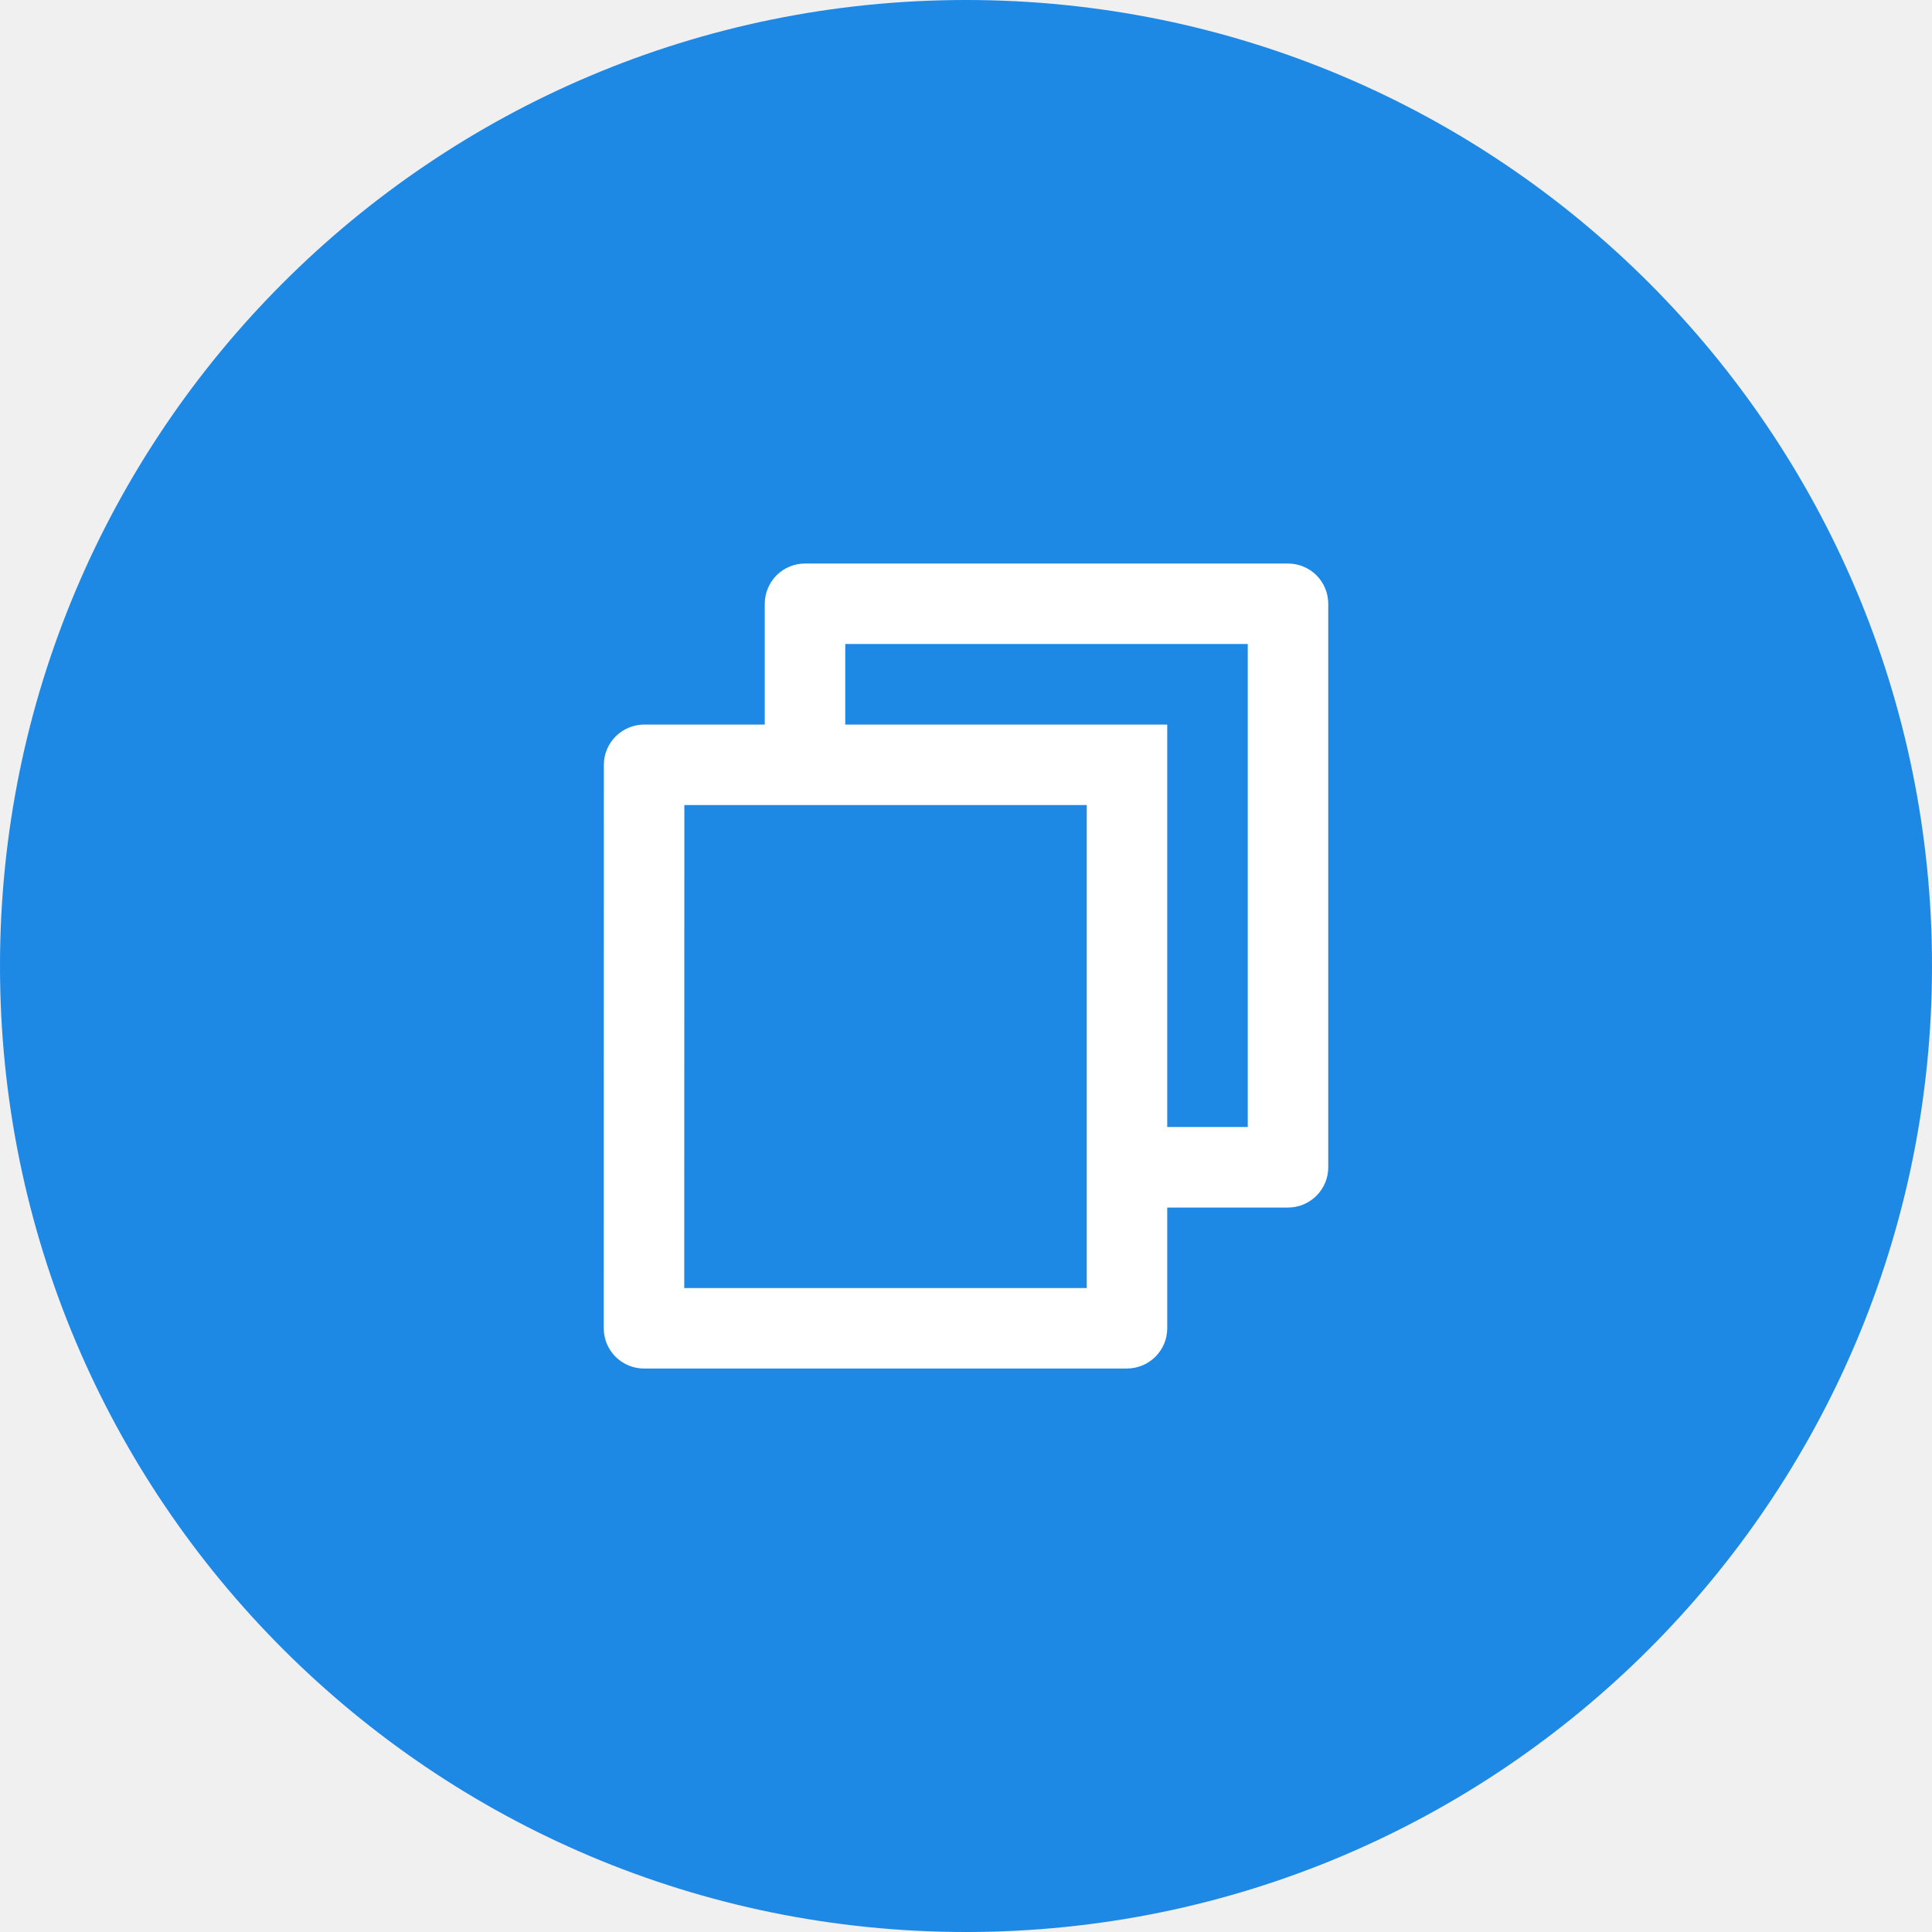
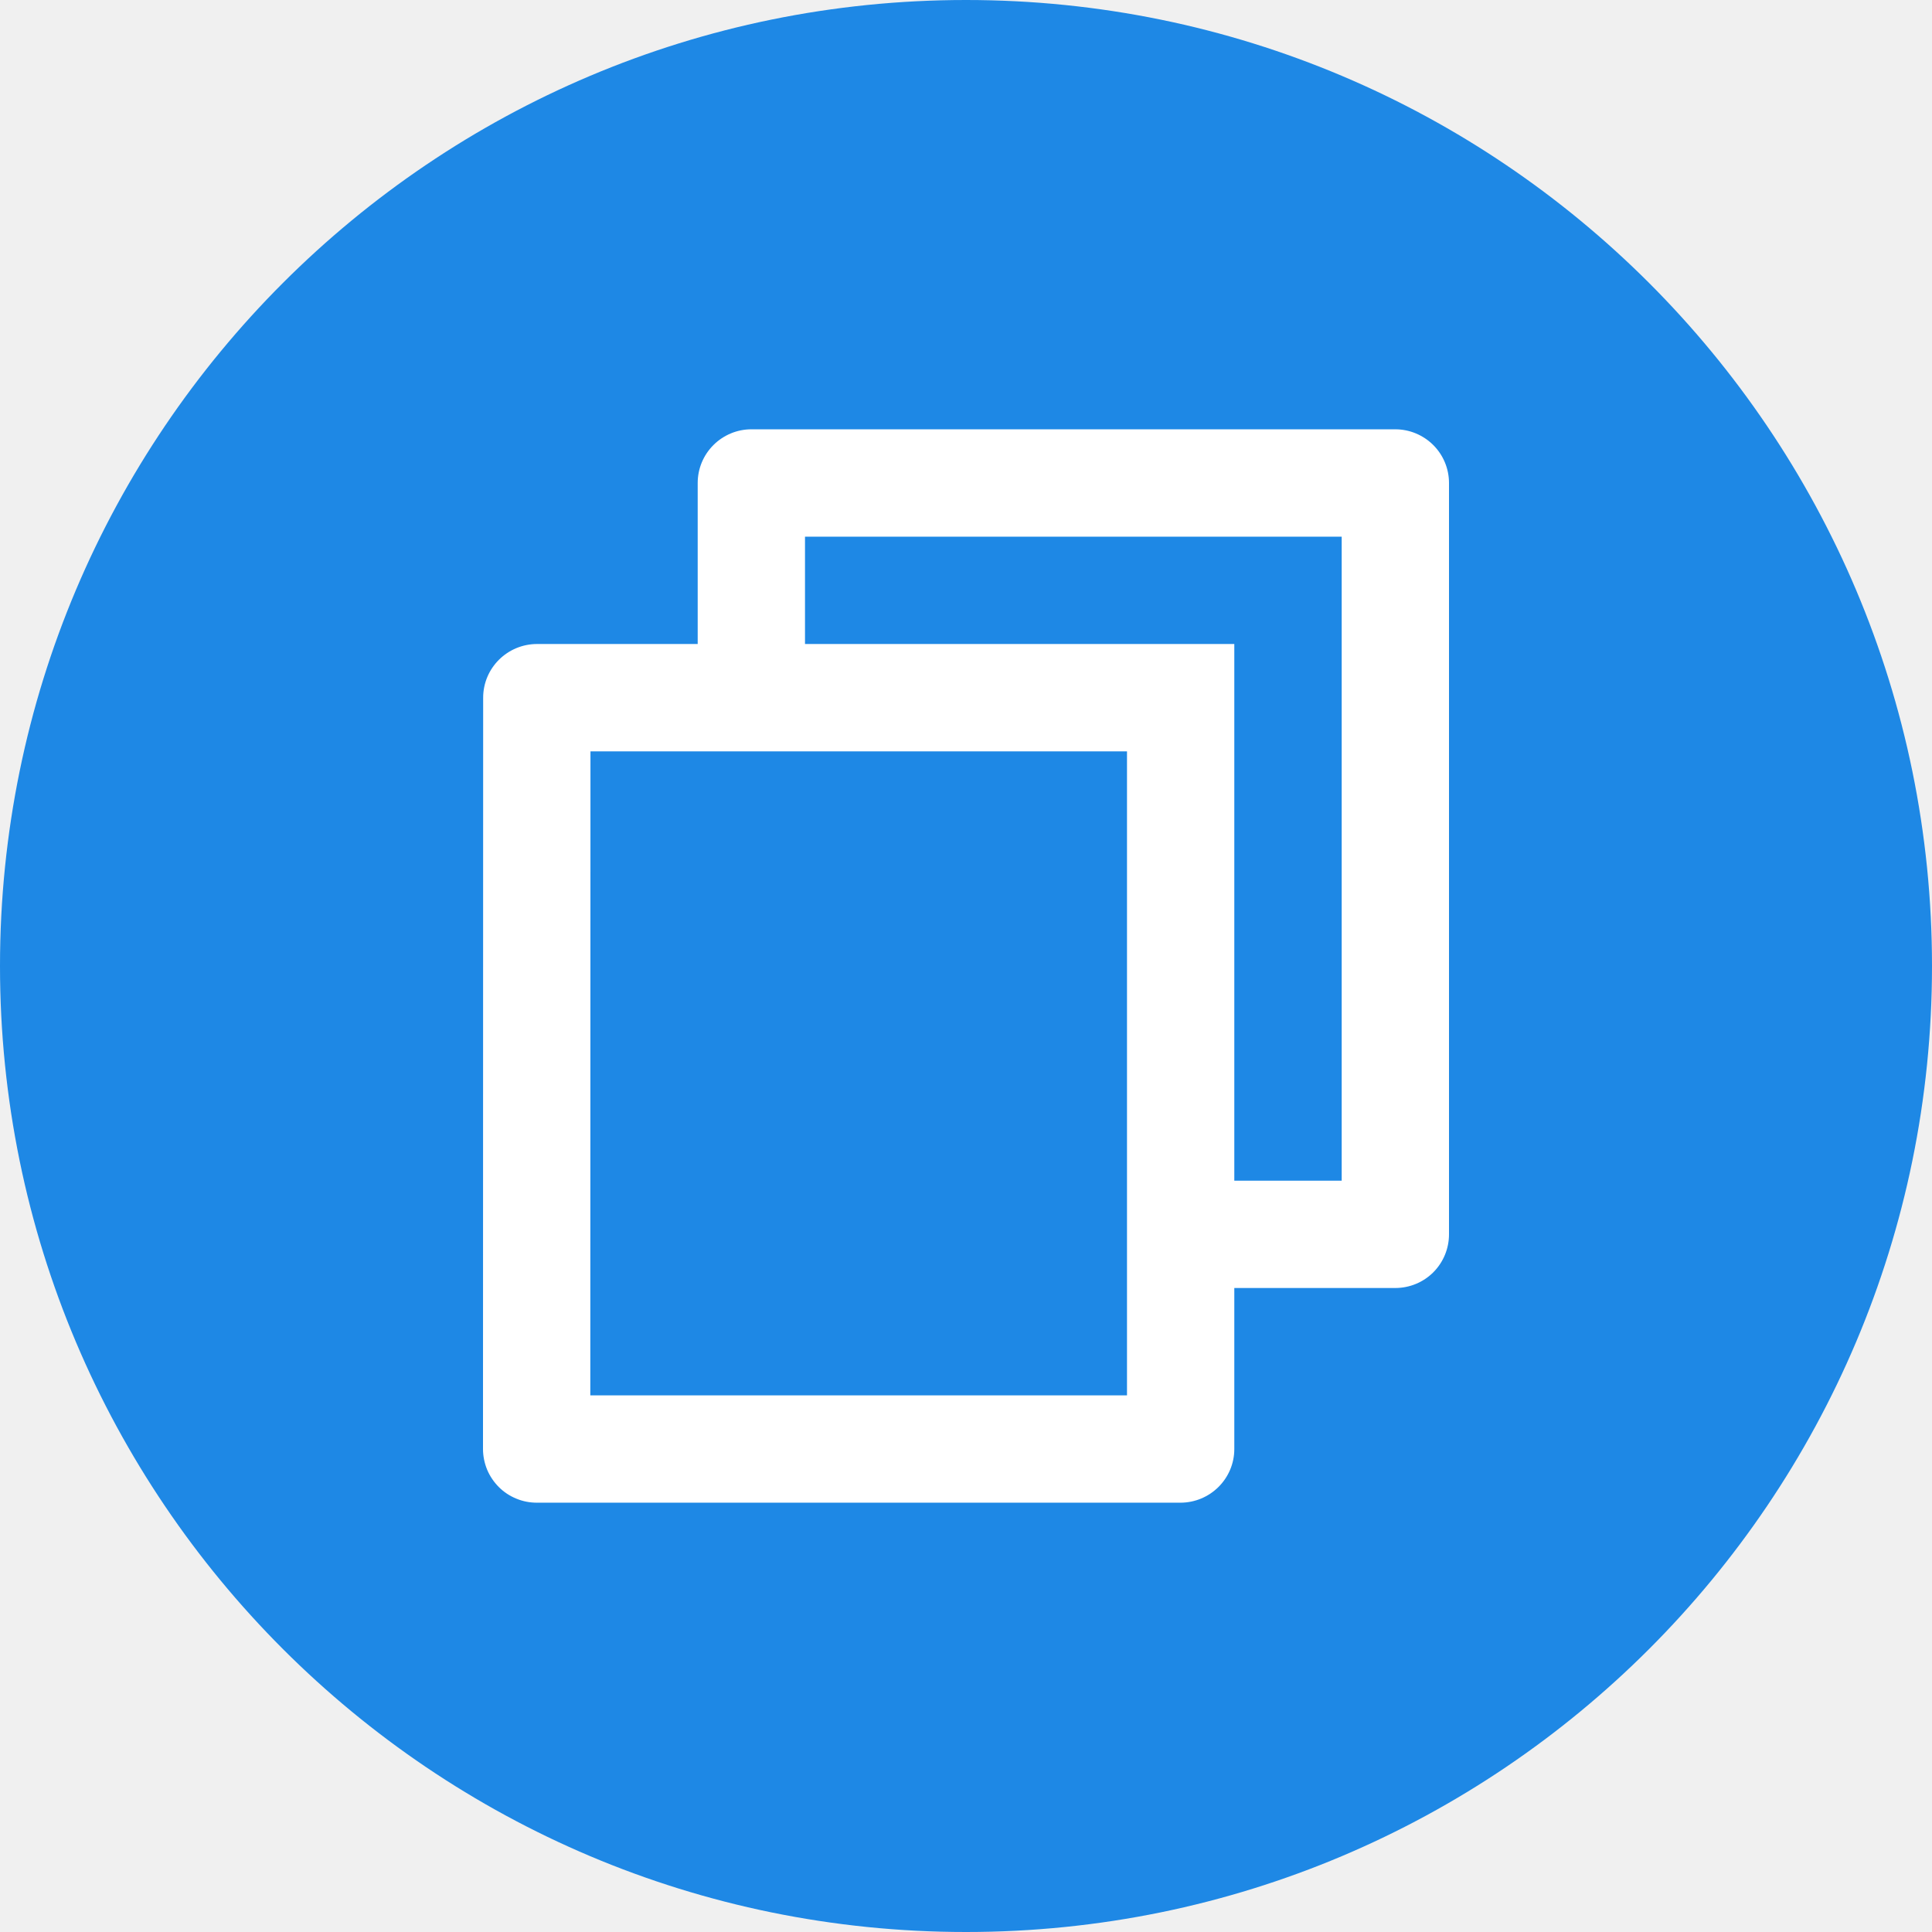
- <svg xmlns="http://www.w3.org/2000/svg" width="32" height="32" viewBox="0 0 32 32" fill="none">
-   <rect width="32" height="32" rx="16" fill="#1E88E5" />
-   <g clip-path="url(#clip0_10511_5777)">
-     <path d="M12.667 12.001V10.001C12.667 9.824 12.737 9.654 12.862 9.529C12.987 9.404 13.156 9.334 13.333 9.334H21.333C21.51 9.334 21.68 9.404 21.805 9.529C21.93 9.654 22 9.824 22 10.001V19.334C22 19.511 21.93 19.68 21.805 19.805C21.68 19.93 21.51 20.001 21.333 20.001H19.333V22.001C19.333 22.369 19.033 22.667 18.662 22.667H10.671C10.583 22.668 10.496 22.651 10.415 22.618C10.334 22.584 10.259 22.535 10.197 22.474C10.135 22.412 10.085 22.338 10.051 22.257C10.018 22.176 10 22.089 10 22.001L10.002 12.667C10.002 12.299 10.302 12.001 10.673 12.001H12.667ZM11.335 13.334L11.333 21.334H18V13.334H11.335ZM14 12.001H19.333V18.667H20.667V10.667H14V12.001Z" fill="white" />
+ <svg xmlns="http://www.w3.org/2000/svg" width="24" height="24" viewBox="0 0 24 24" fill="none">
+   <rect width="24" height="24" rx="12" fill="#1E88E5" />
+   <g clip-path="url(#clip0_10511_6241)">
+     <path d="M8.667 8V6C8.667 5.823 8.737 5.654 8.862 5.529C8.987 5.404 9.157 5.333 9.333 5.333H17.333C17.51 5.333 17.68 5.404 17.805 5.529C17.93 5.654 18 5.823 18 6V15.334C18 15.51 17.93 15.68 17.805 15.805C17.68 15.93 17.51 16 17.333 16H15.333V18C15.333 18.368 15.033 18.667 14.662 18.667H6.671C6.583 18.667 6.496 18.651 6.415 18.617C6.333 18.584 6.259 18.535 6.197 18.473C6.135 18.411 6.085 18.337 6.051 18.256C6.018 18.175 6 18.088 6 18L6.002 8.667C6.002 8.299 6.302 8 6.673 8H8.667ZM7.335 9.334L7.333 17.334H14V9.334H7.335ZM10 8H15.333V14.667H16.667V6.667H10V8Z" fill="white" />
  </g>
  <defs>
-     <clipPath id="clip0_10511_5777">
-       <rect width="16" height="16" fill="white" transform="translate(8 8)" />
+     <clipPath id="clip0_10511_6241">
+       <rect width="16" height="16" fill="white" transform="translate(4 4)" />
    </clipPath>
  </defs>
</svg>
